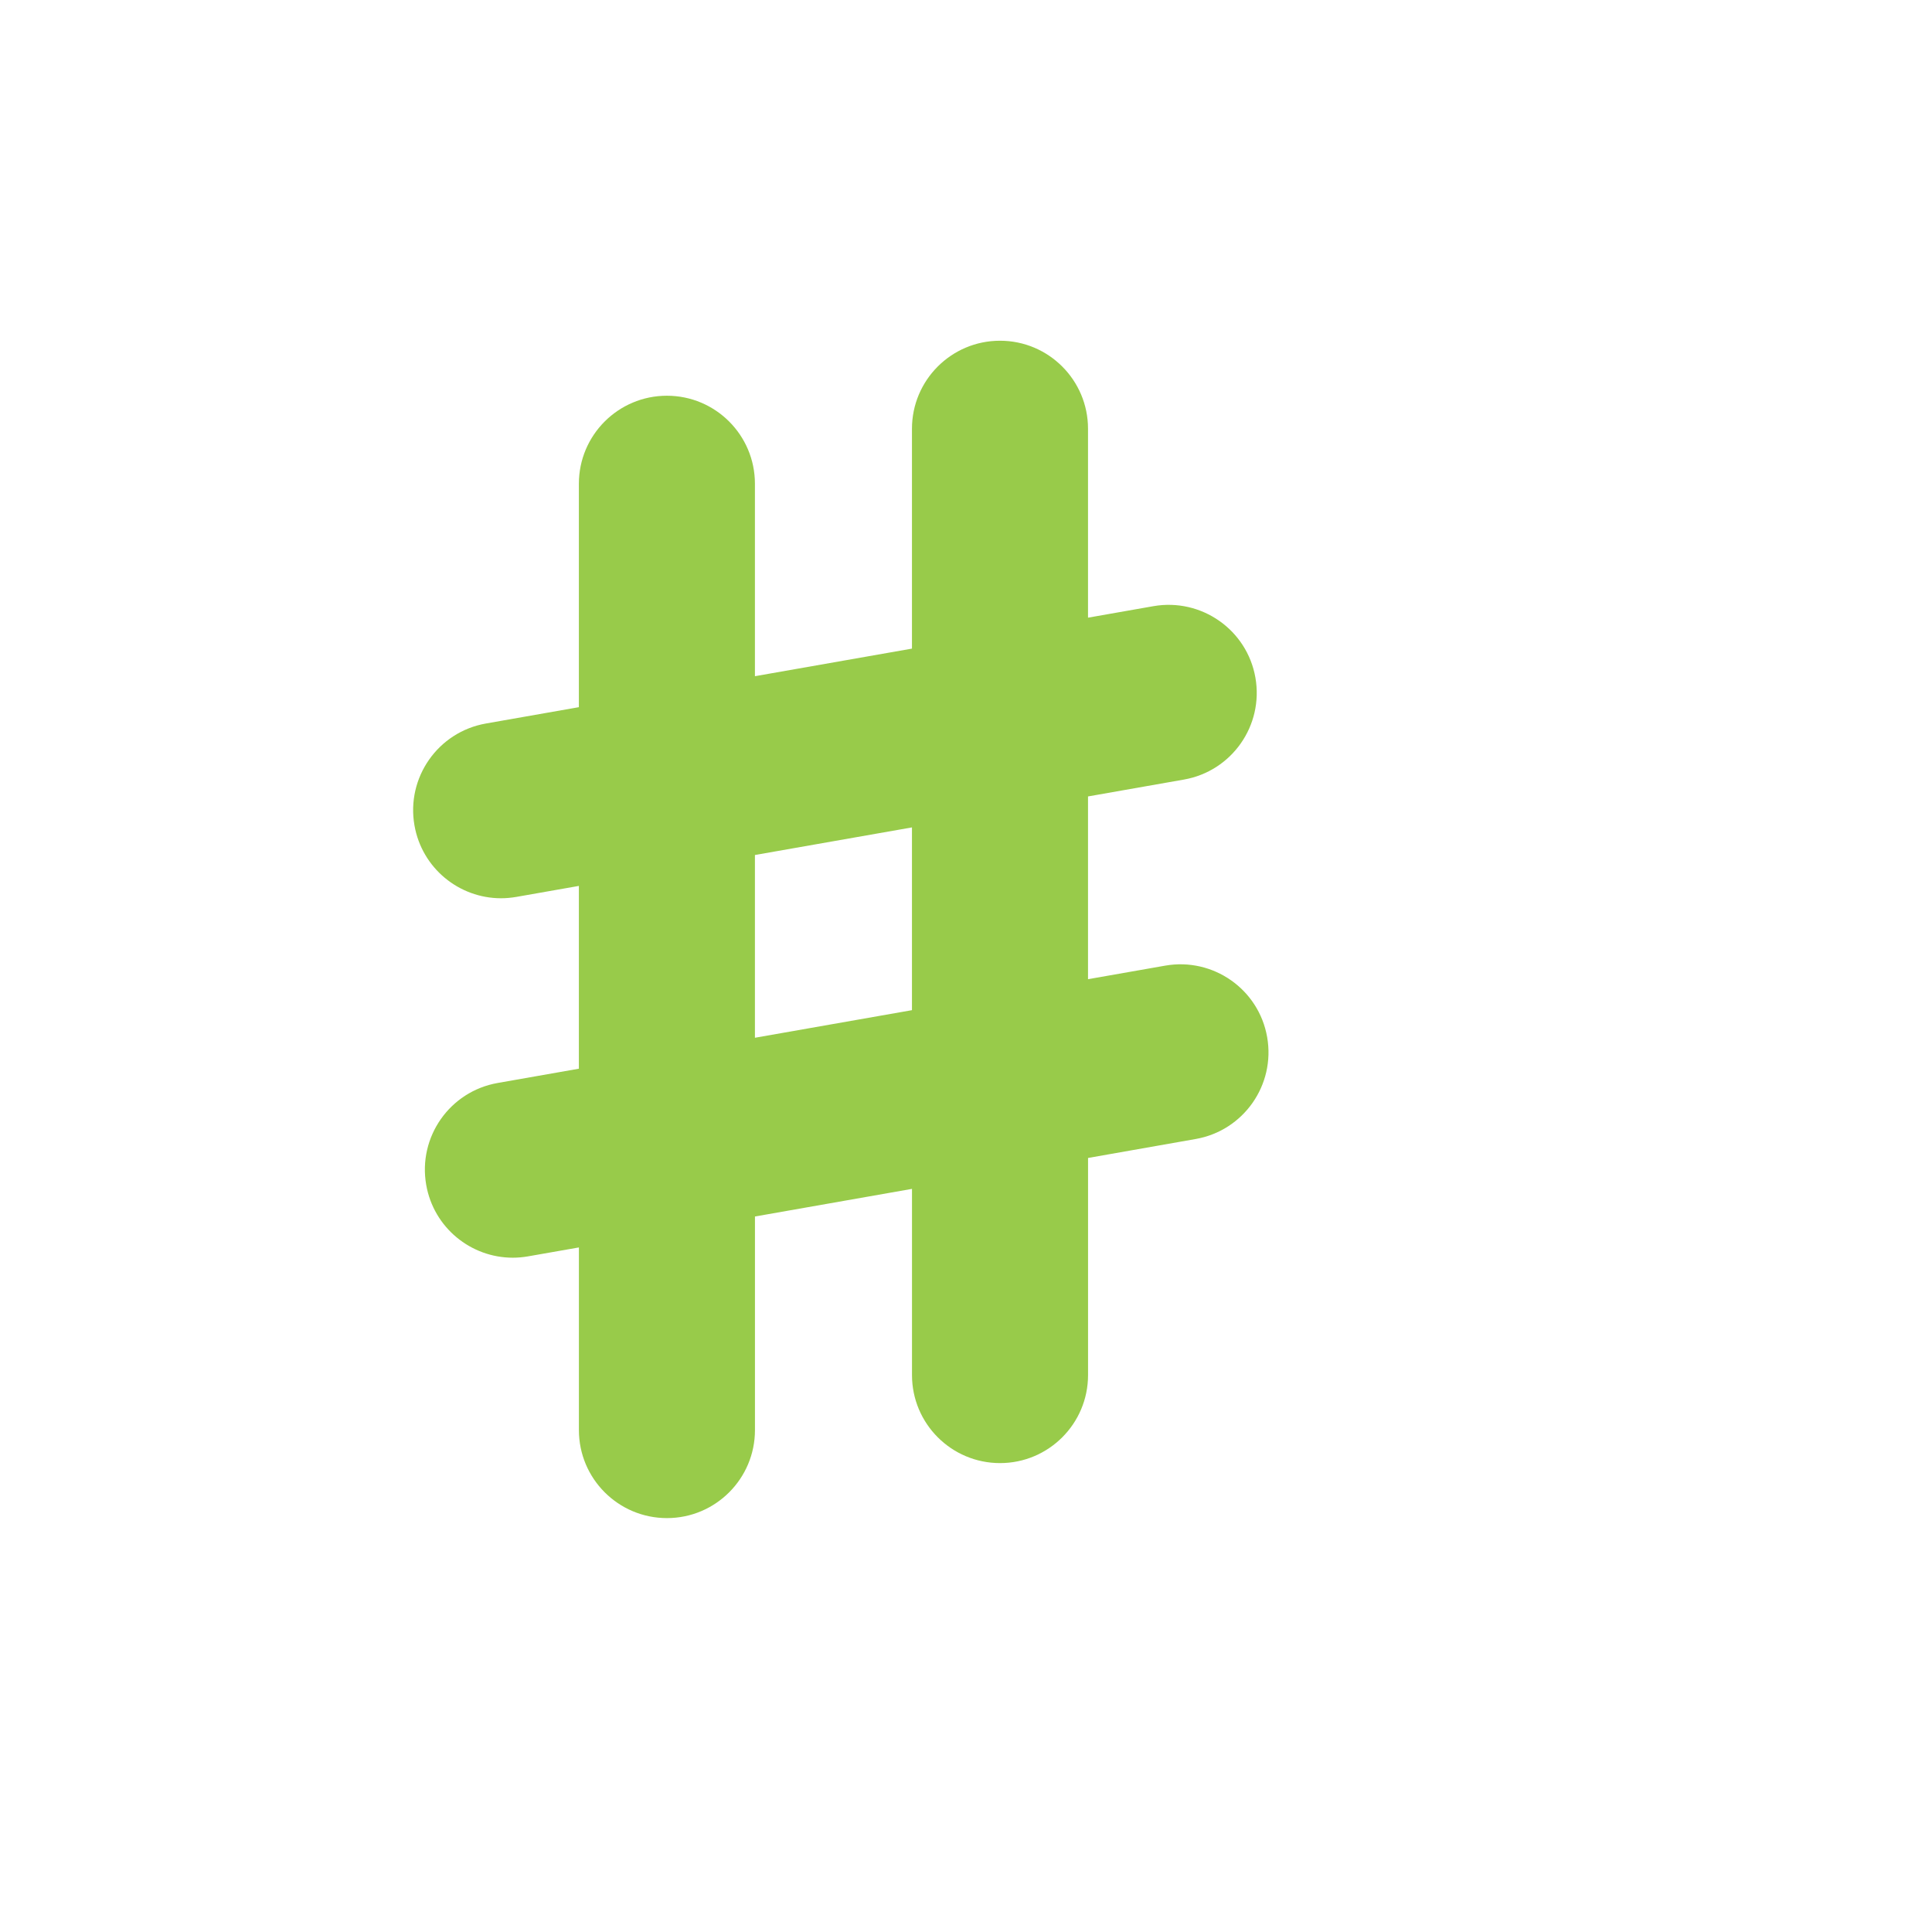
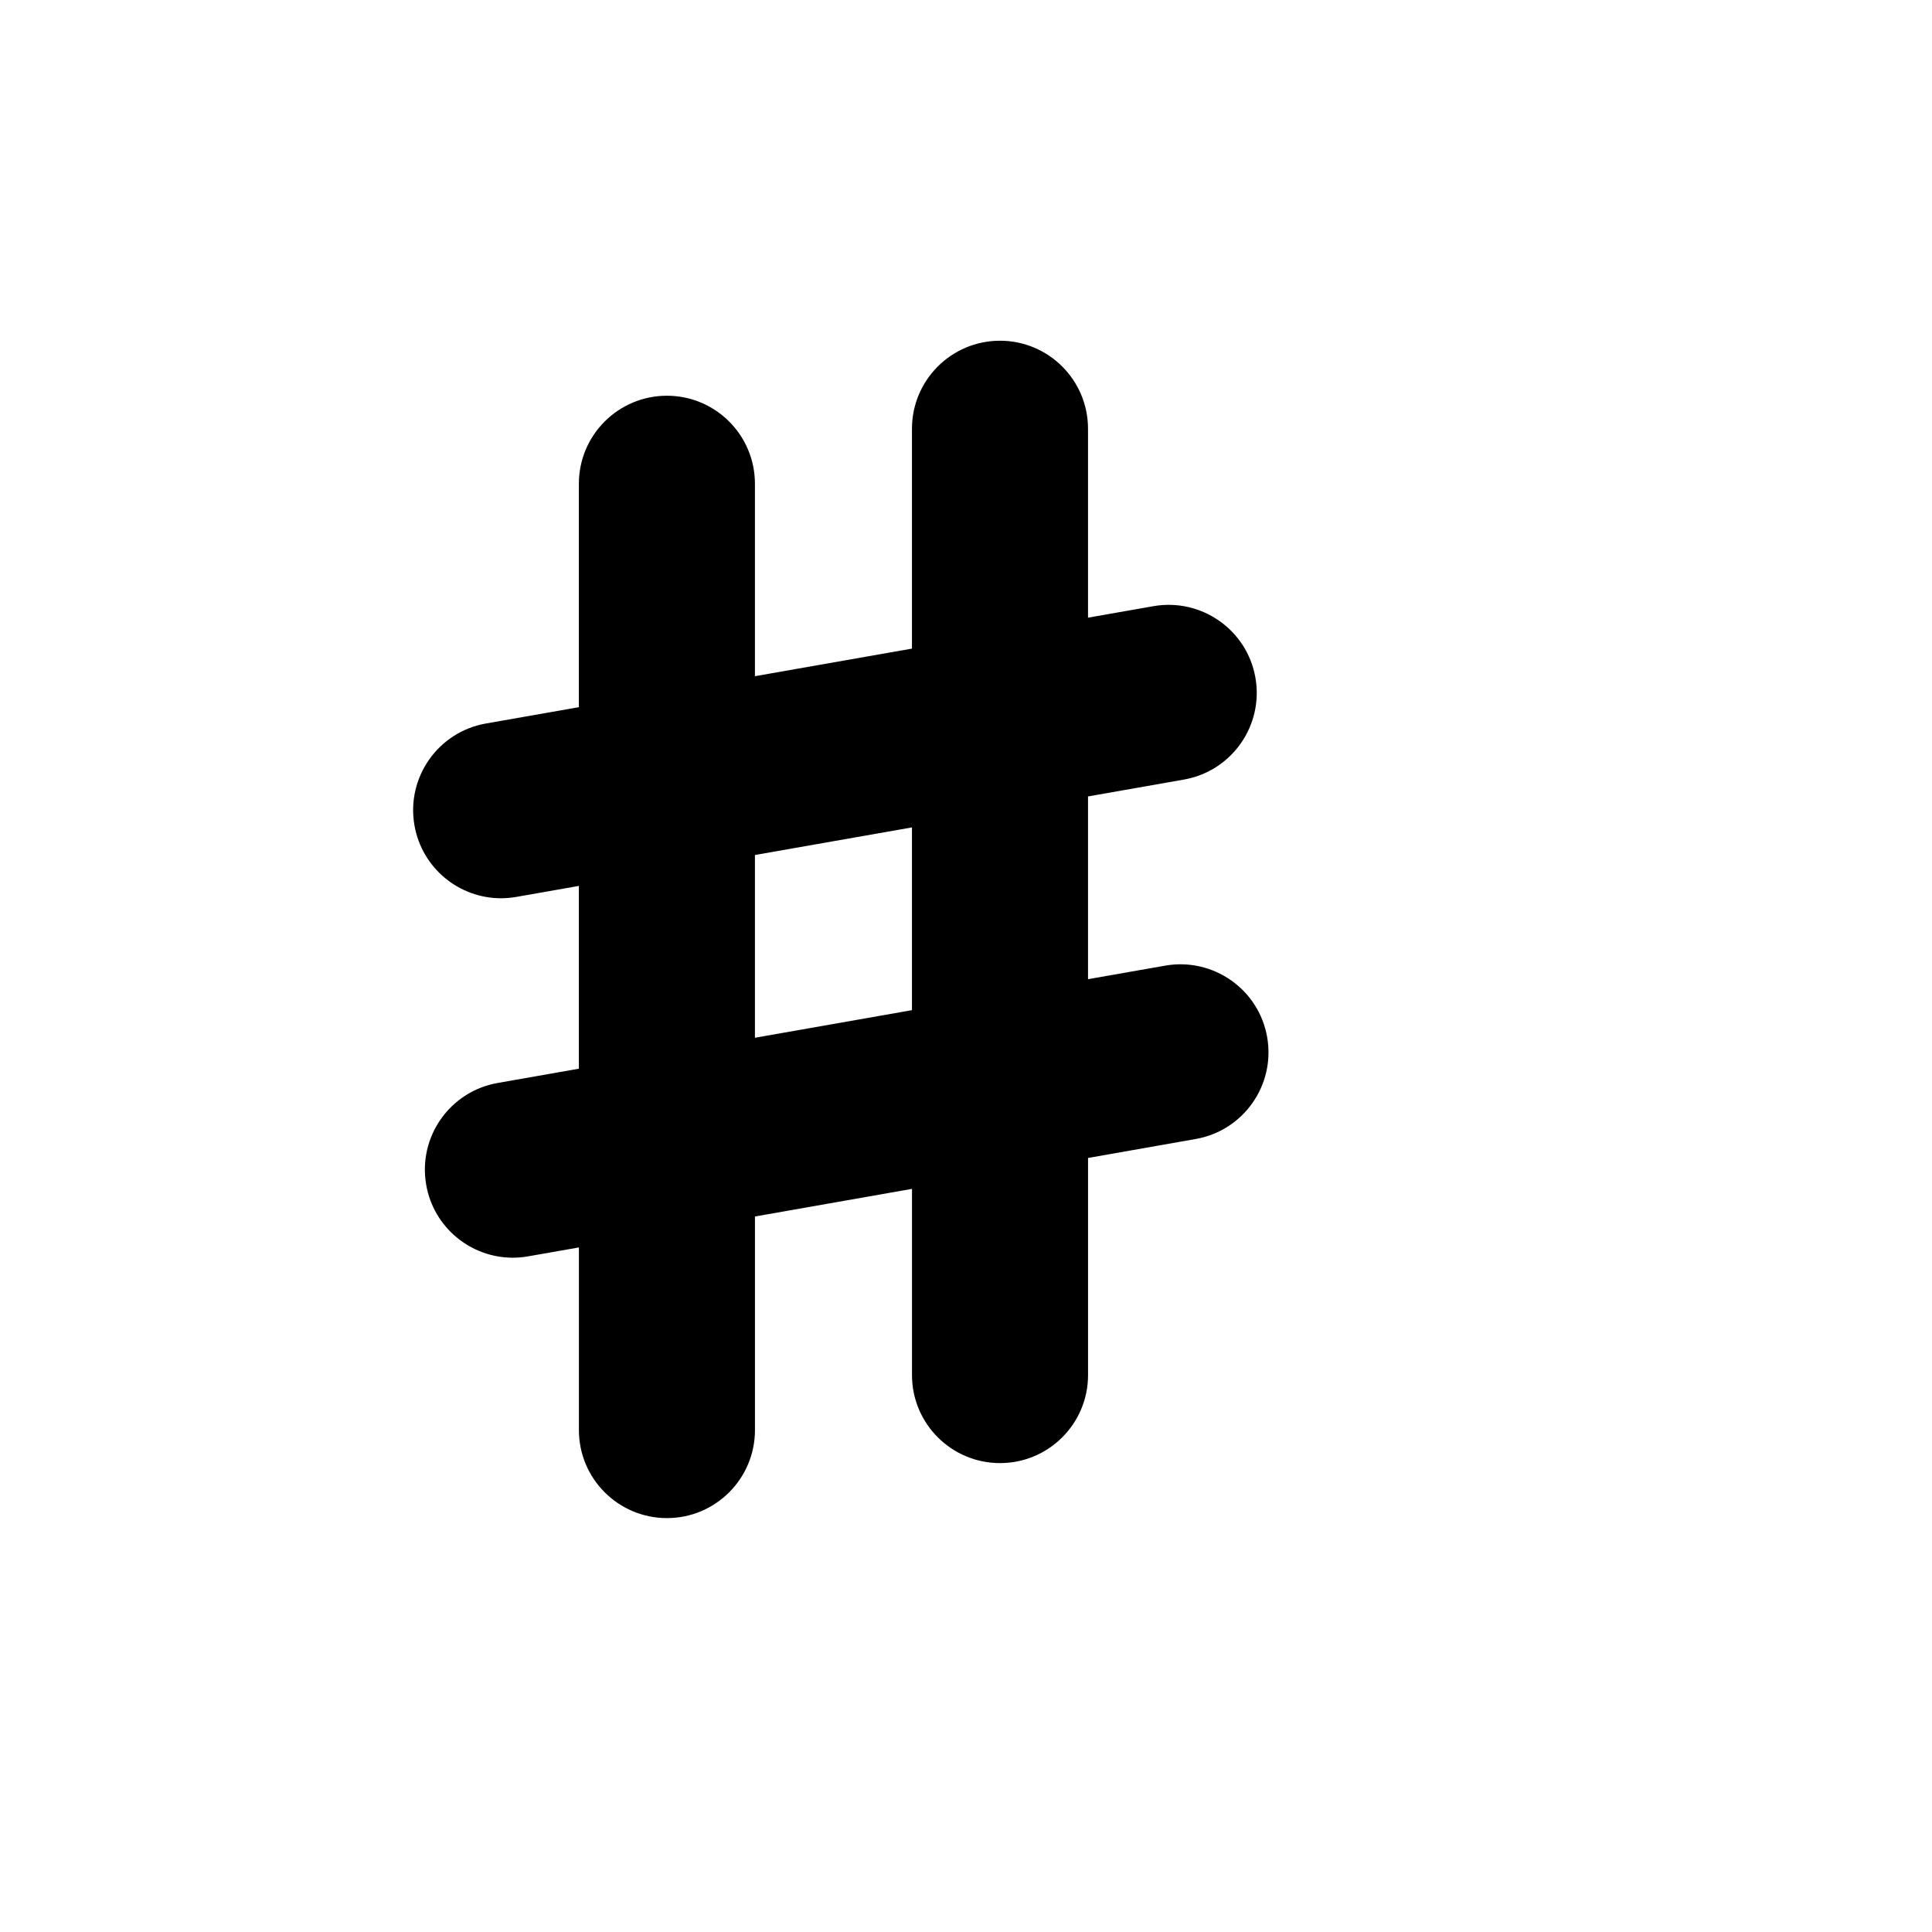
- <svg xmlns="http://www.w3.org/2000/svg" version="1.1" id="Capa_1" x="0px" y="0px" width="25px" height="25px" viewBox="0 0 64 64" style="enable-background:new 0 0 64 64;" xml:space="preserve">
-   <path fill="#98CB4A" d="M16.486,35.875c-1.587,0.279-2.646,1.79-2.367,3.377c0.248,1.415,1.478,2.411,2.868,2.411c0.168,0,0.337-0.015,0.508-0.045  l1.682-0.295v6.05c0,1.61,1.306,2.916,2.916,2.916c1.61,0,2.916-1.306,2.916-2.916v-7.075l5.202-0.915v6.168  c0,1.61,1.306,2.916,2.916,2.916c1.61,0,2.916-1.306,2.916-2.916v-7.192l3.566-0.628c1.586-0.278,2.646-1.79,2.367-3.376  c-0.278-1.587-1.791-2.645-3.377-2.367l-2.557,0.449v-6.054l3.178-0.559c1.586-0.279,2.646-1.791,2.367-3.377  c-0.278-1.586-1.792-2.643-3.377-2.367l-2.168,0.381v-6.258c0-1.61-1.306-2.916-2.916-2.916c-1.61,0-2.916,1.306-2.916,2.916v7.283  l-5.202,0.914v-6.375c0-1.61-1.306-2.916-2.916-2.916c-1.61,0-2.916,1.306-2.916,2.916v7.401l-3.079,0.541  c-1.587,0.279-2.646,1.791-2.367,3.377c0.248,1.415,1.478,2.412,2.868,2.412c0.168,0,0.337-0.016,0.508-0.045l2.07-0.364v6.055  L16.486,35.875z M25.008,28.323l5.202-0.914v6.054l-5.202,0.914V28.323z" />
+ <svg xmlns="http://www.w3.org/2000/svg" version="1.1" id="sentence-number" x="2px" y="0px" viewBox="0 0 64 64" style="enable-background:new 0 0 64 64;" xml:space="preserve">
+   <path d="M16.486,35.875c-1.587,0.279-2.646,1.79-2.367,3.377c0.248,1.415,1.478,2.411,2.868,2.411c0.168,0,0.337-0.015,0.508-0.045  l1.682-0.295v6.05c0,1.61,1.306,2.916,2.916,2.916c1.61,0,2.916-1.306,2.916-2.916v-7.075l5.202-0.915v6.168  c0,1.61,1.306,2.916,2.916,2.916c1.61,0,2.916-1.306,2.916-2.916v-7.192l3.566-0.628c1.586-0.278,2.646-1.79,2.367-3.376  c-0.278-1.587-1.791-2.645-3.377-2.367l-2.557,0.449v-6.054l3.178-0.559c1.586-0.279,2.646-1.791,2.367-3.377  c-0.278-1.586-1.792-2.643-3.377-2.367l-2.168,0.381v-6.258c0-1.61-1.306-2.916-2.916-2.916c-1.61,0-2.916,1.306-2.916,2.916v7.283  l-5.202,0.914v-6.375c0-1.61-1.306-2.916-2.916-2.916c-1.61,0-2.916,1.306-2.916,2.916v7.401l-3.079,0.541  c-1.587,0.279-2.646,1.791-2.367,3.377c0.248,1.415,1.478,2.412,2.868,2.412c0.168,0,0.337-0.016,0.508-0.045l2.07-0.364v6.055  L16.486,35.875z M25.008,28.323l5.202-0.914v6.054l-5.202,0.914V28.323z" />
</svg>
